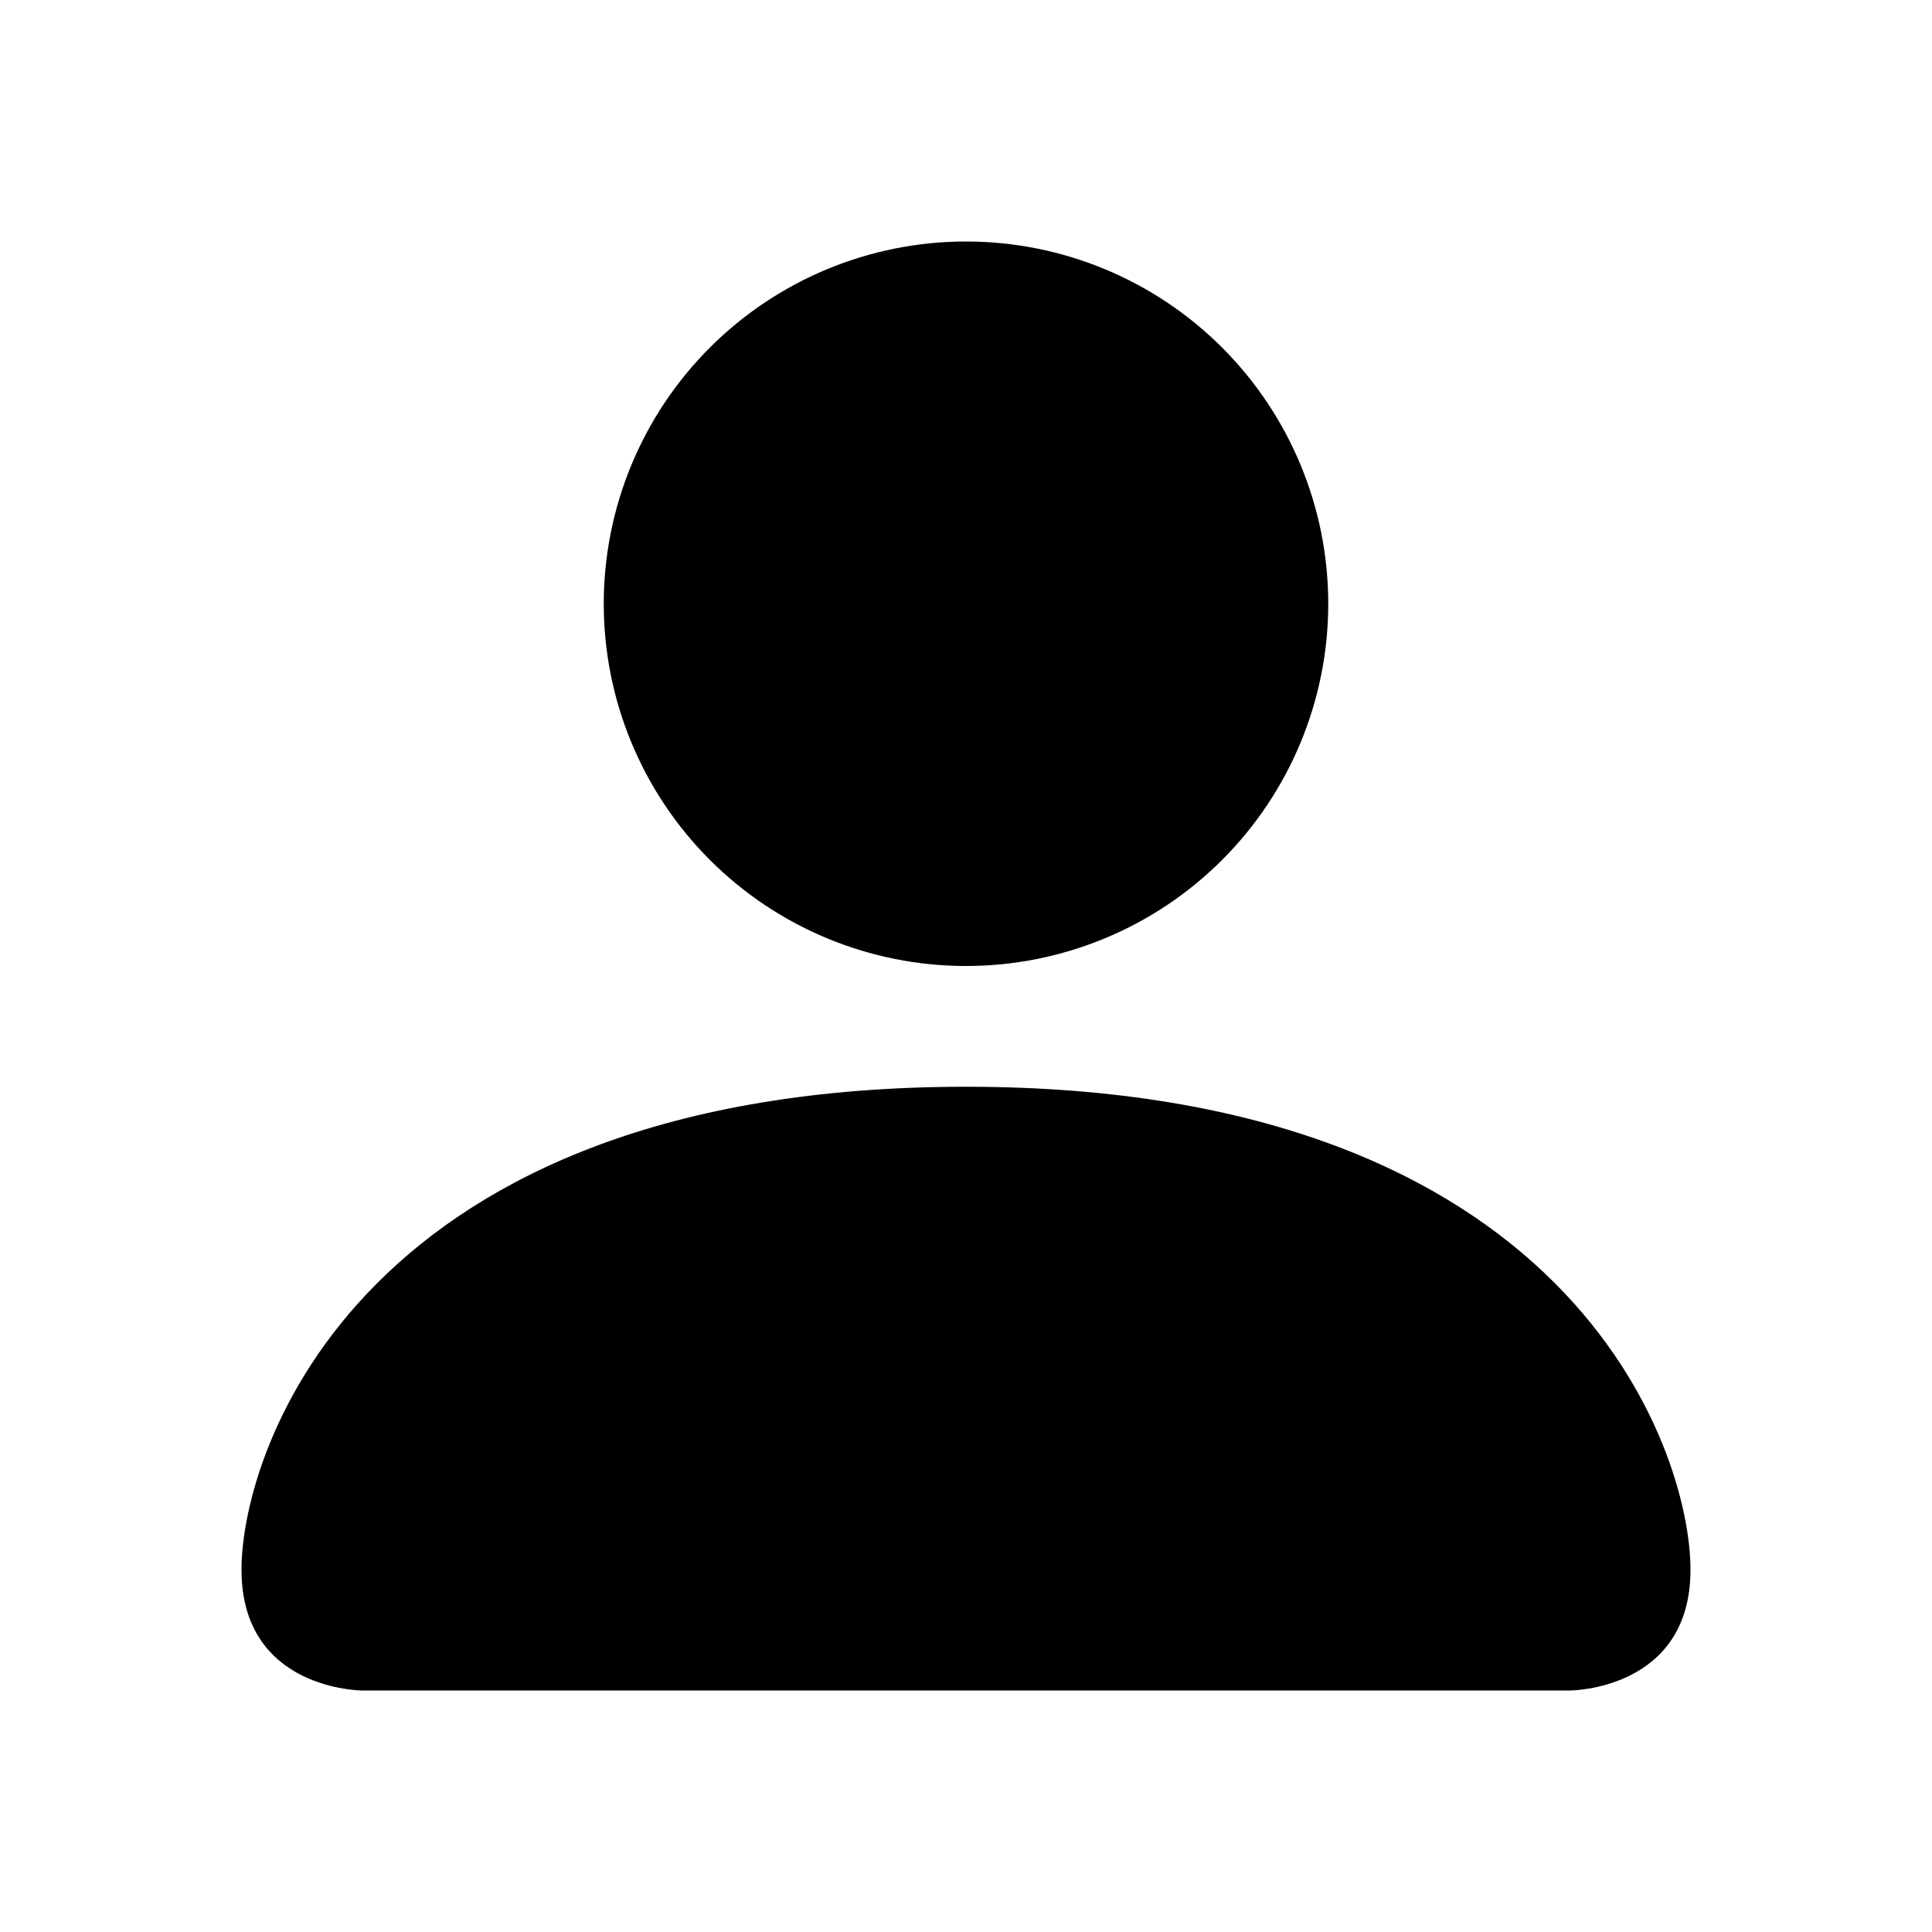
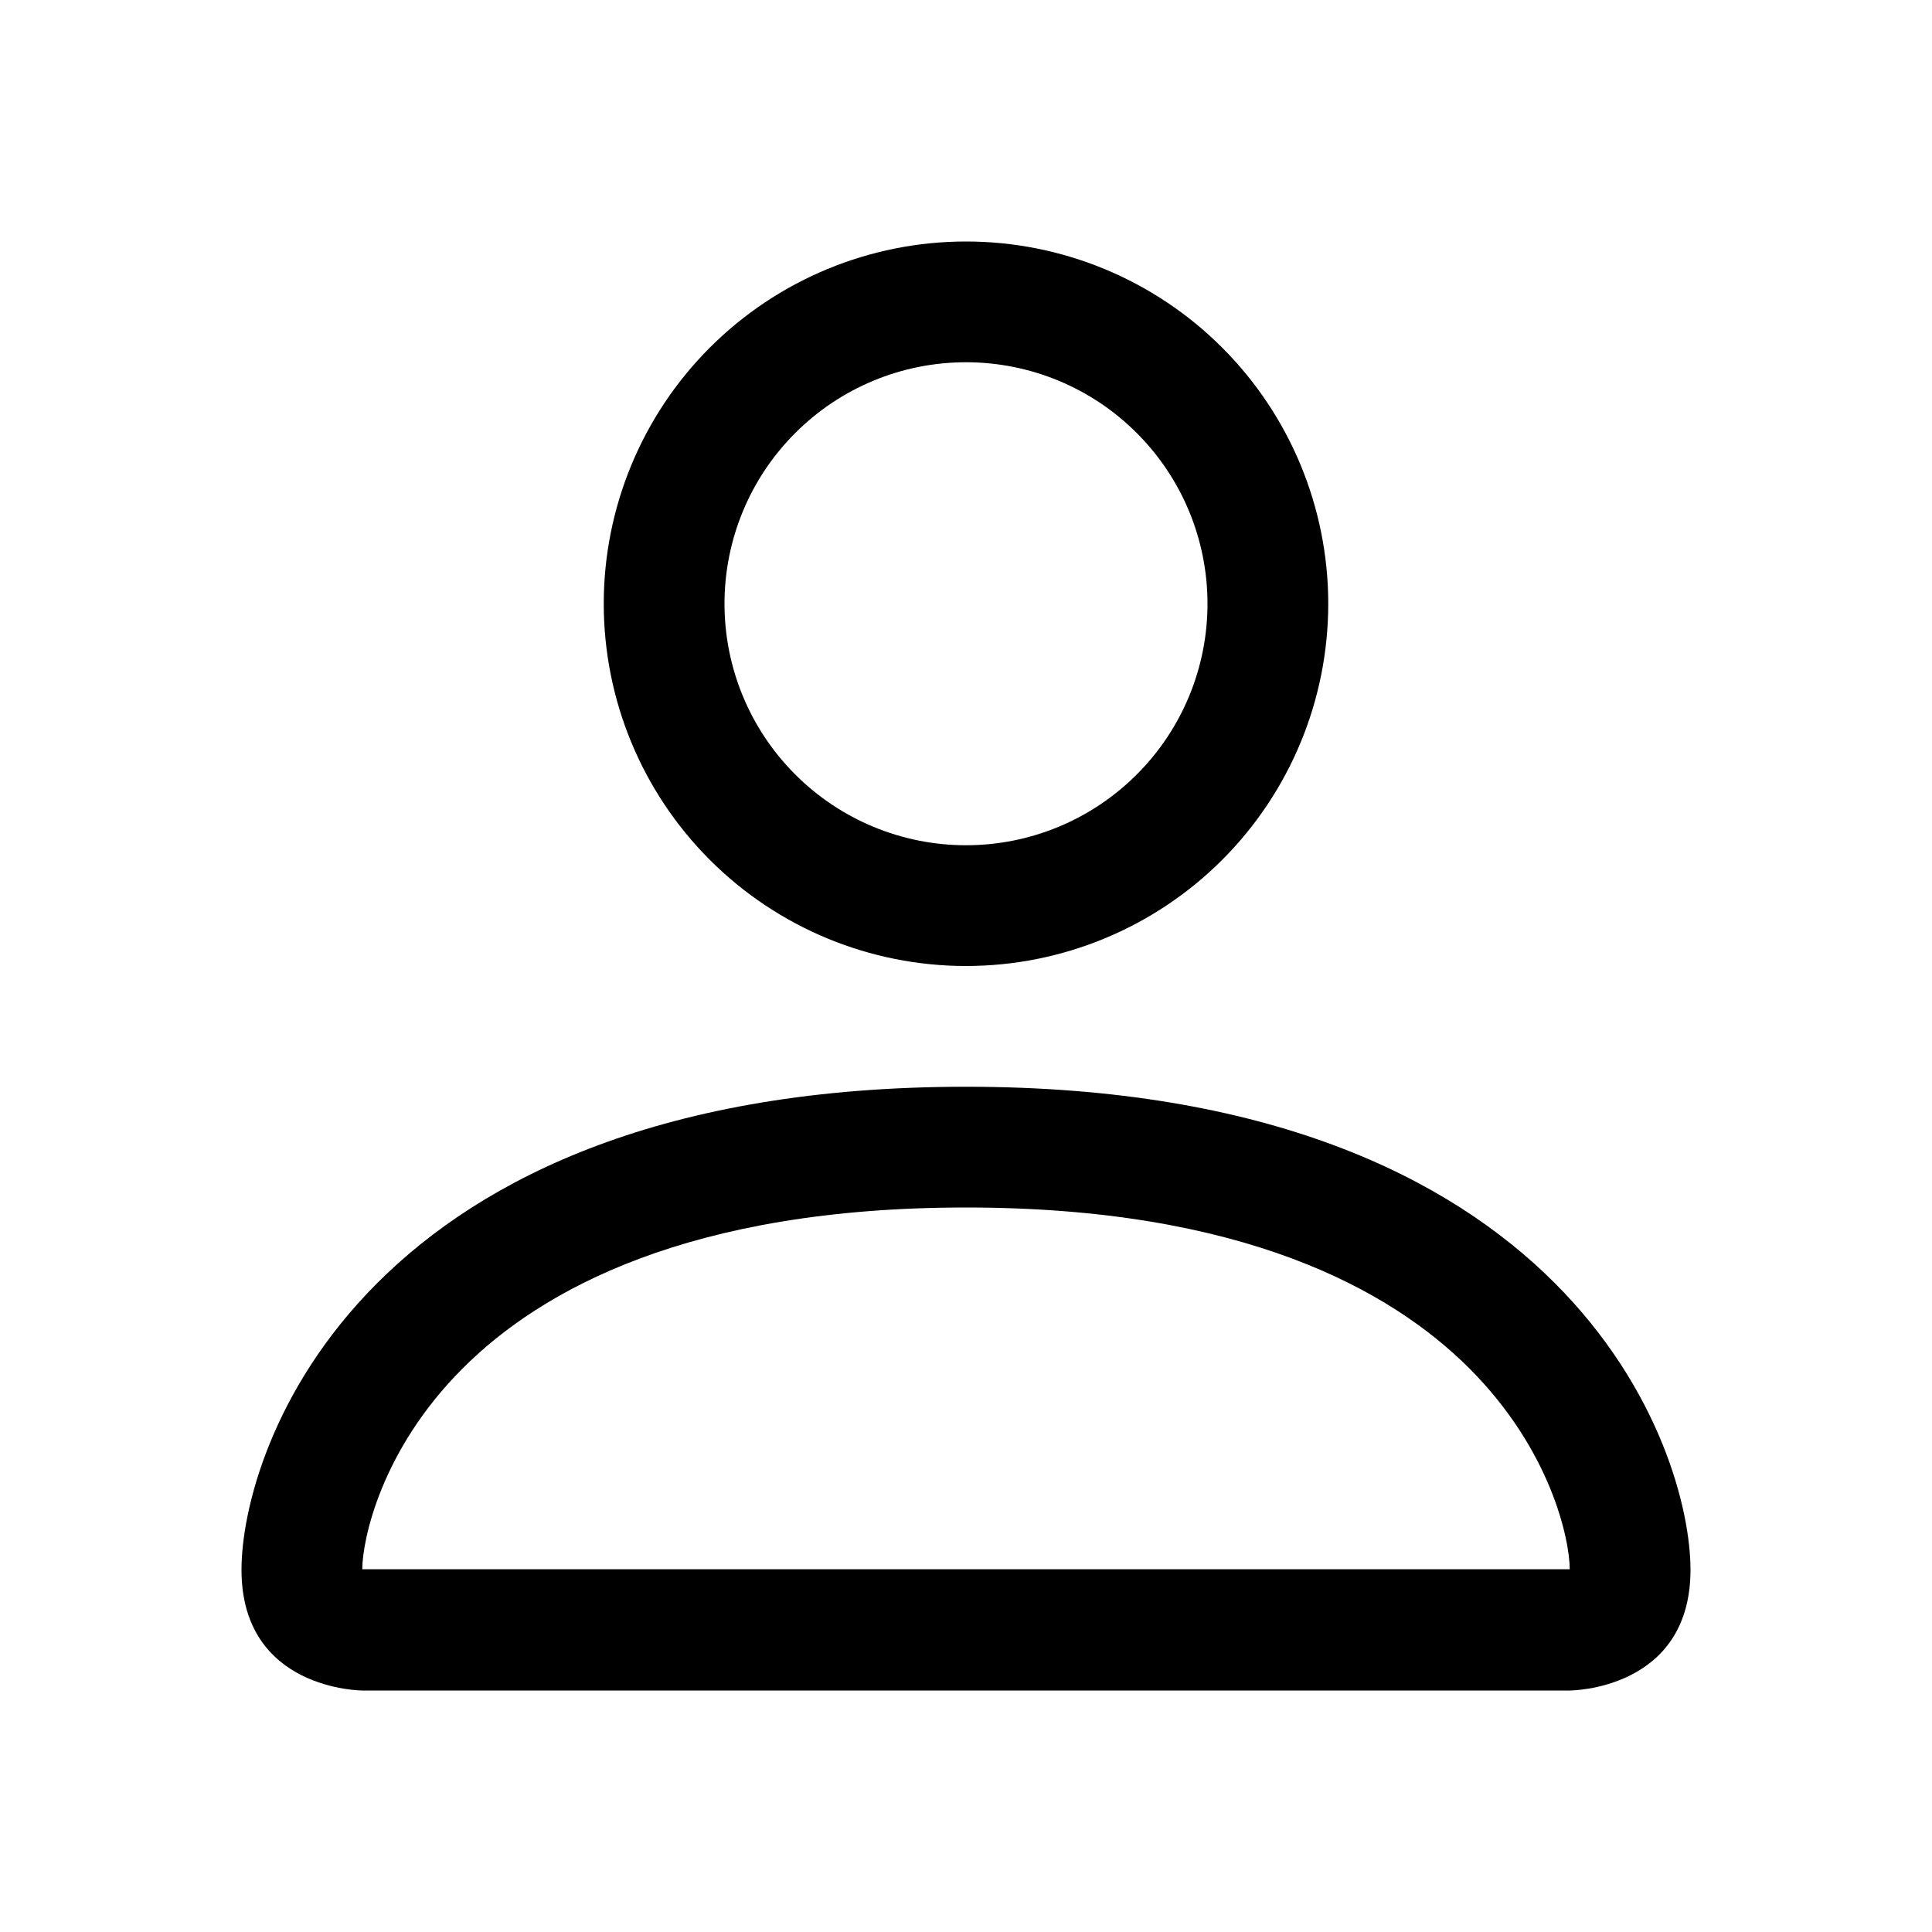
- <svg xmlns="http://www.w3.org/2000/svg" width="36" height="36" viewBox="0 0 36 36" fill="">
-   <path fill-rule="evenodd" clip-rule="evenodd" d="M6.75 31.5C6.75 31.5 4.5 31.5 4.5 29.25C4.5 27 6.75 20.25 18 20.25C29.25 20.25 31.5 27 31.5 29.25C31.5 31.5 29.25 31.5 29.25 31.5H6.75ZM18 18C19.79 18 21.507 17.289 22.773 16.023C24.039 14.757 24.75 13.04 24.75 11.25C24.75 9.46 24.039 7.743 22.773 6.477C21.507 5.211 19.79 4.5 18 4.5C16.21 4.5 14.493 5.211 13.227 6.477C11.961 7.743 11.25 9.46 11.25 11.25C11.25 13.04 11.961 14.757 13.227 16.023C14.493 17.289 16.21 18 18 18Z" fill="" />
+ <svg xmlns="http://www.w3.org/2000/svg" width="24" height="24" viewBox="0 0 24 24" fill="">
+   <path fill-rule="evenodd" clip-rule="evenodd" d="M15 7.5C15 8.296 14.684 9.059 14.121 9.621C13.559 10.184 12.796 10.5 12 10.5C11.204 10.5 10.441 10.184 9.879 9.621C9.316 9.059 9 8.296 9 7.5C9 6.704 9.316 5.941 9.879 5.379C10.441 4.816 11.204 4.5 12 4.5C12.796 4.5 13.559 4.816 14.121 5.379C14.684 5.941 15 6.704 15 7.5ZM12 12C13.194 12 14.338 11.526 15.182 10.682C16.026 9.838 16.5 8.693 16.5 7.5C16.5 6.307 16.026 5.162 15.182 4.318C14.338 3.474 13.194 3 12 3C10.806 3 9.662 3.474 8.818 4.318C7.974 5.162 7.5 6.307 7.5 7.5C7.5 8.693 7.974 9.838 8.818 10.682C9.662 11.526 10.806 12 12 12ZM21 19.5C21 21 19.5 21 19.5 21H4.5C4.5 21 3 21 3 19.5C3 18 4.5 13.5 12 13.5C19.5 13.5 21 18 21 19.5ZM19.5 19.494C19.498 19.125 19.269 18.015 18.252 16.998C17.274 16.02 15.434 15 12 15C8.565 15 6.726 16.02 5.748 16.998C4.731 18.015 4.503 19.125 4.5 19.494H19.5Z" fill="" />
</svg>
